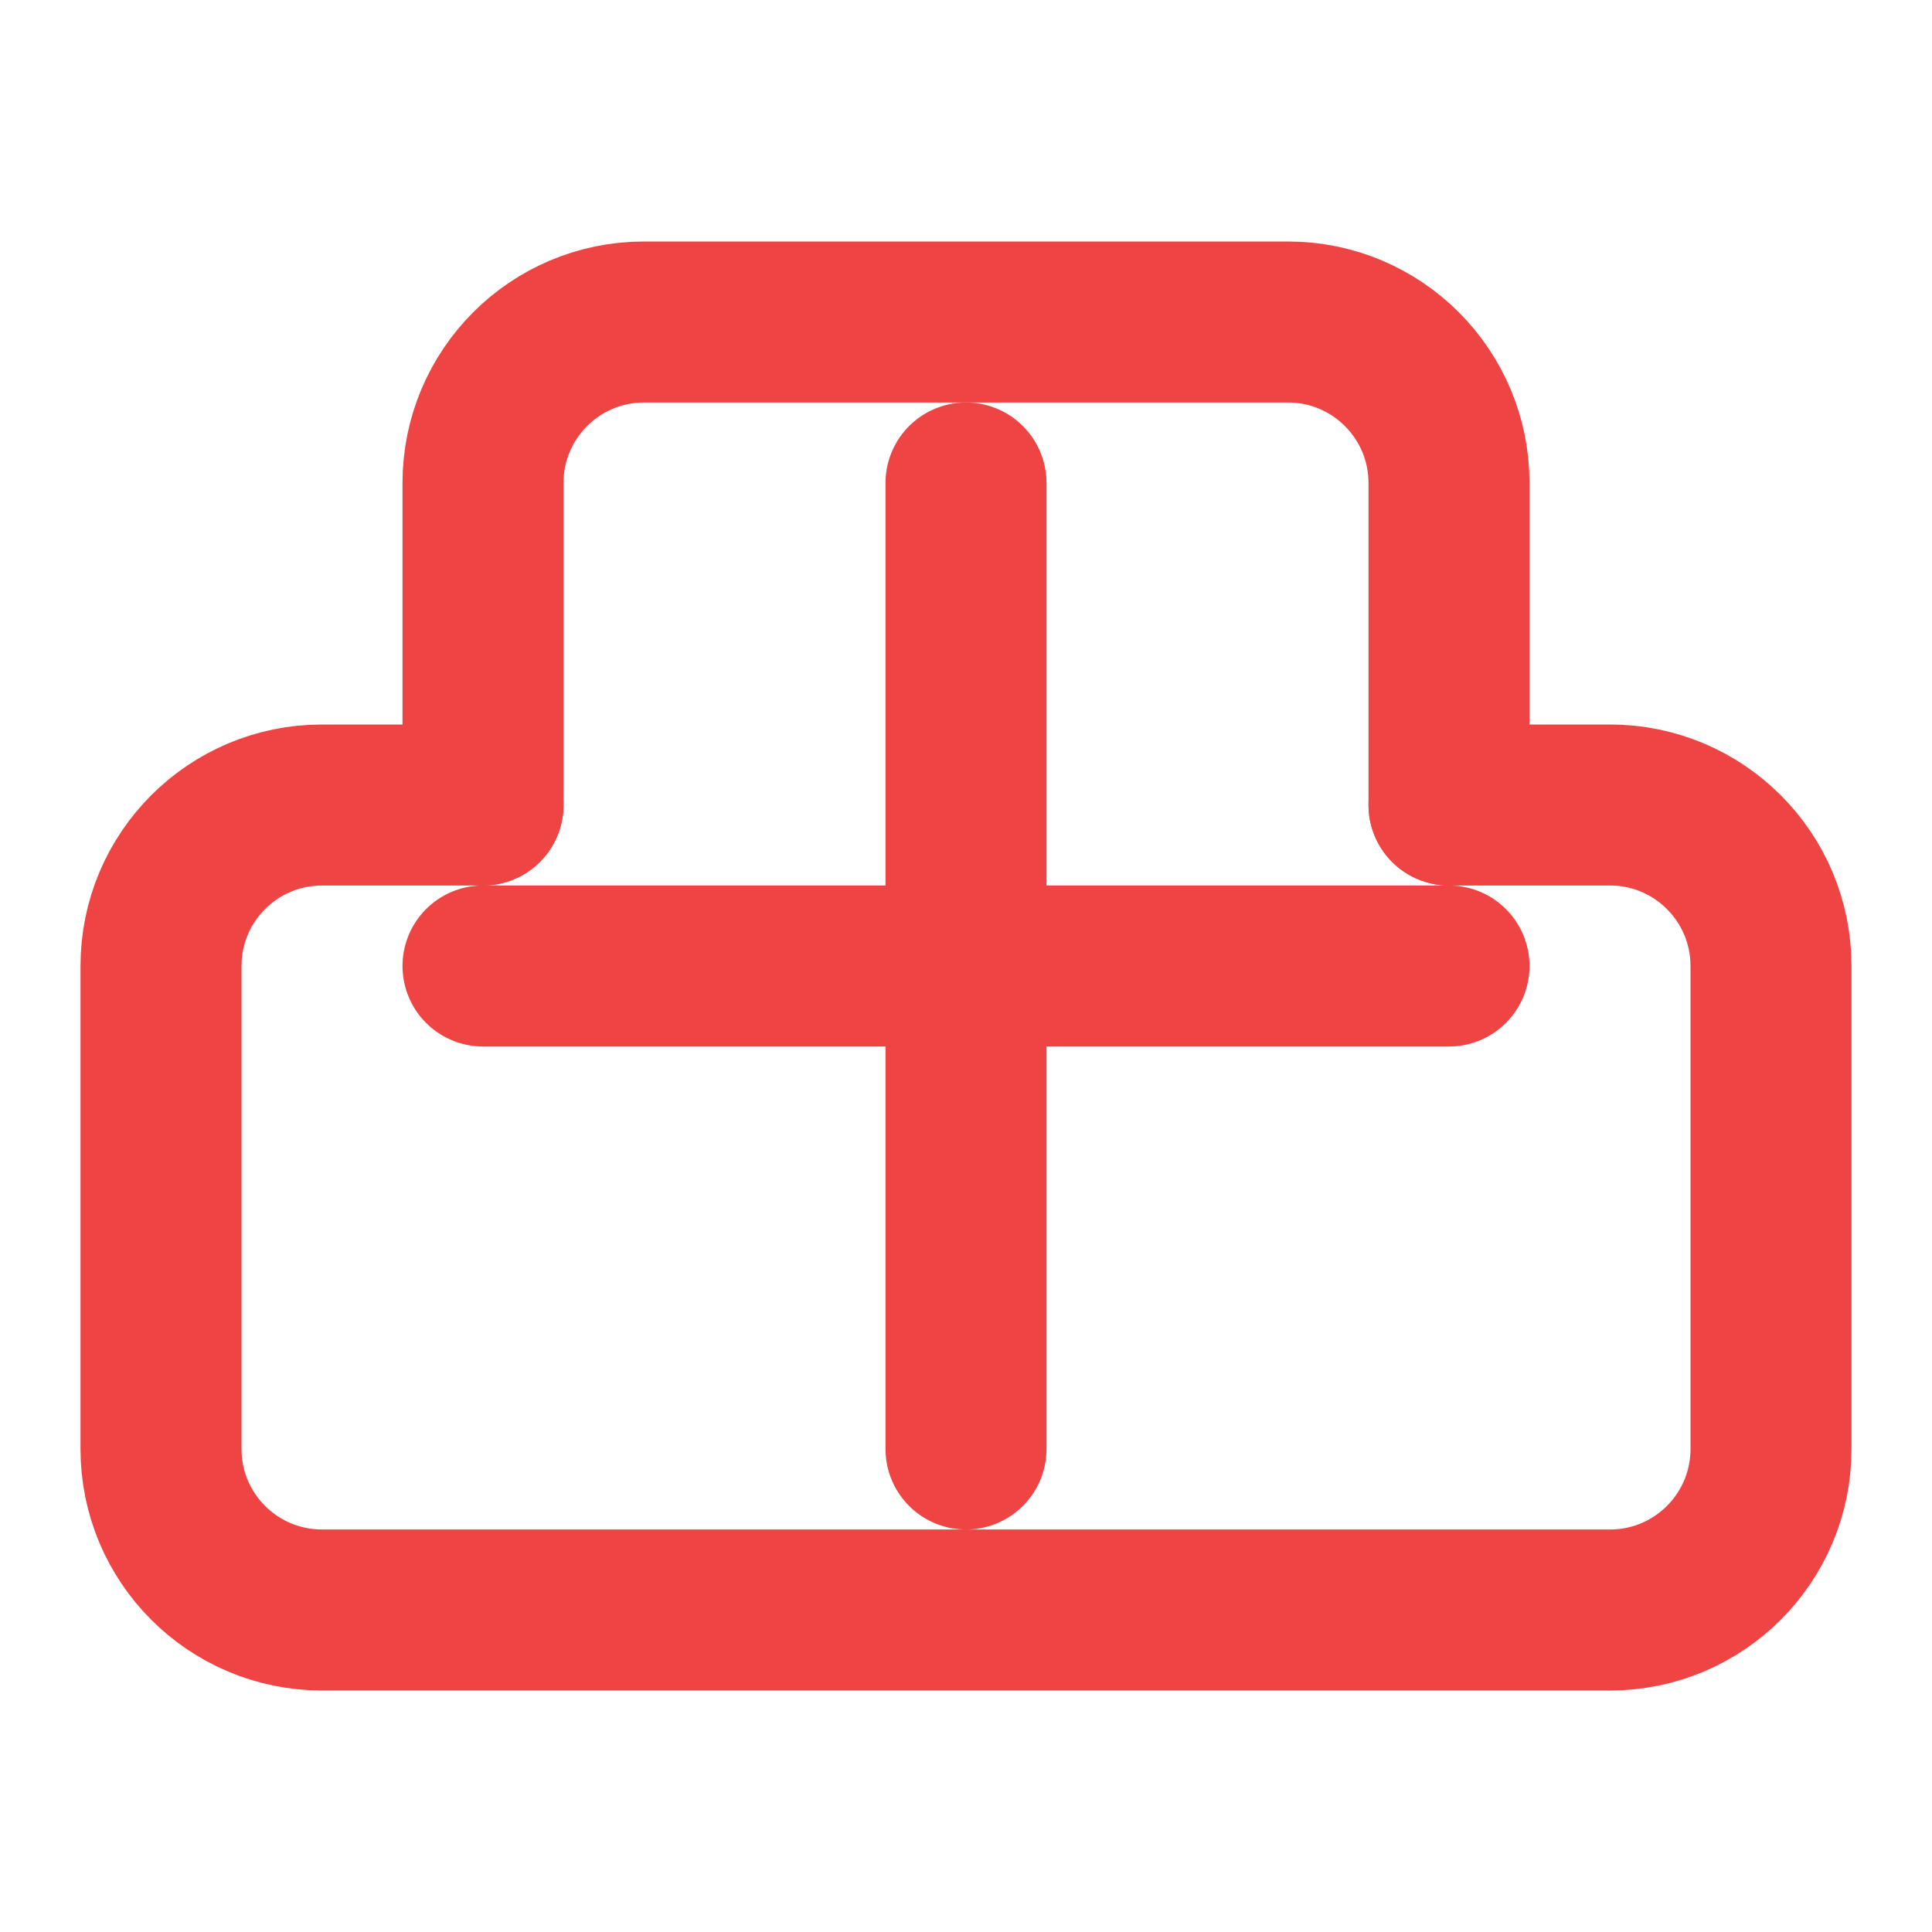
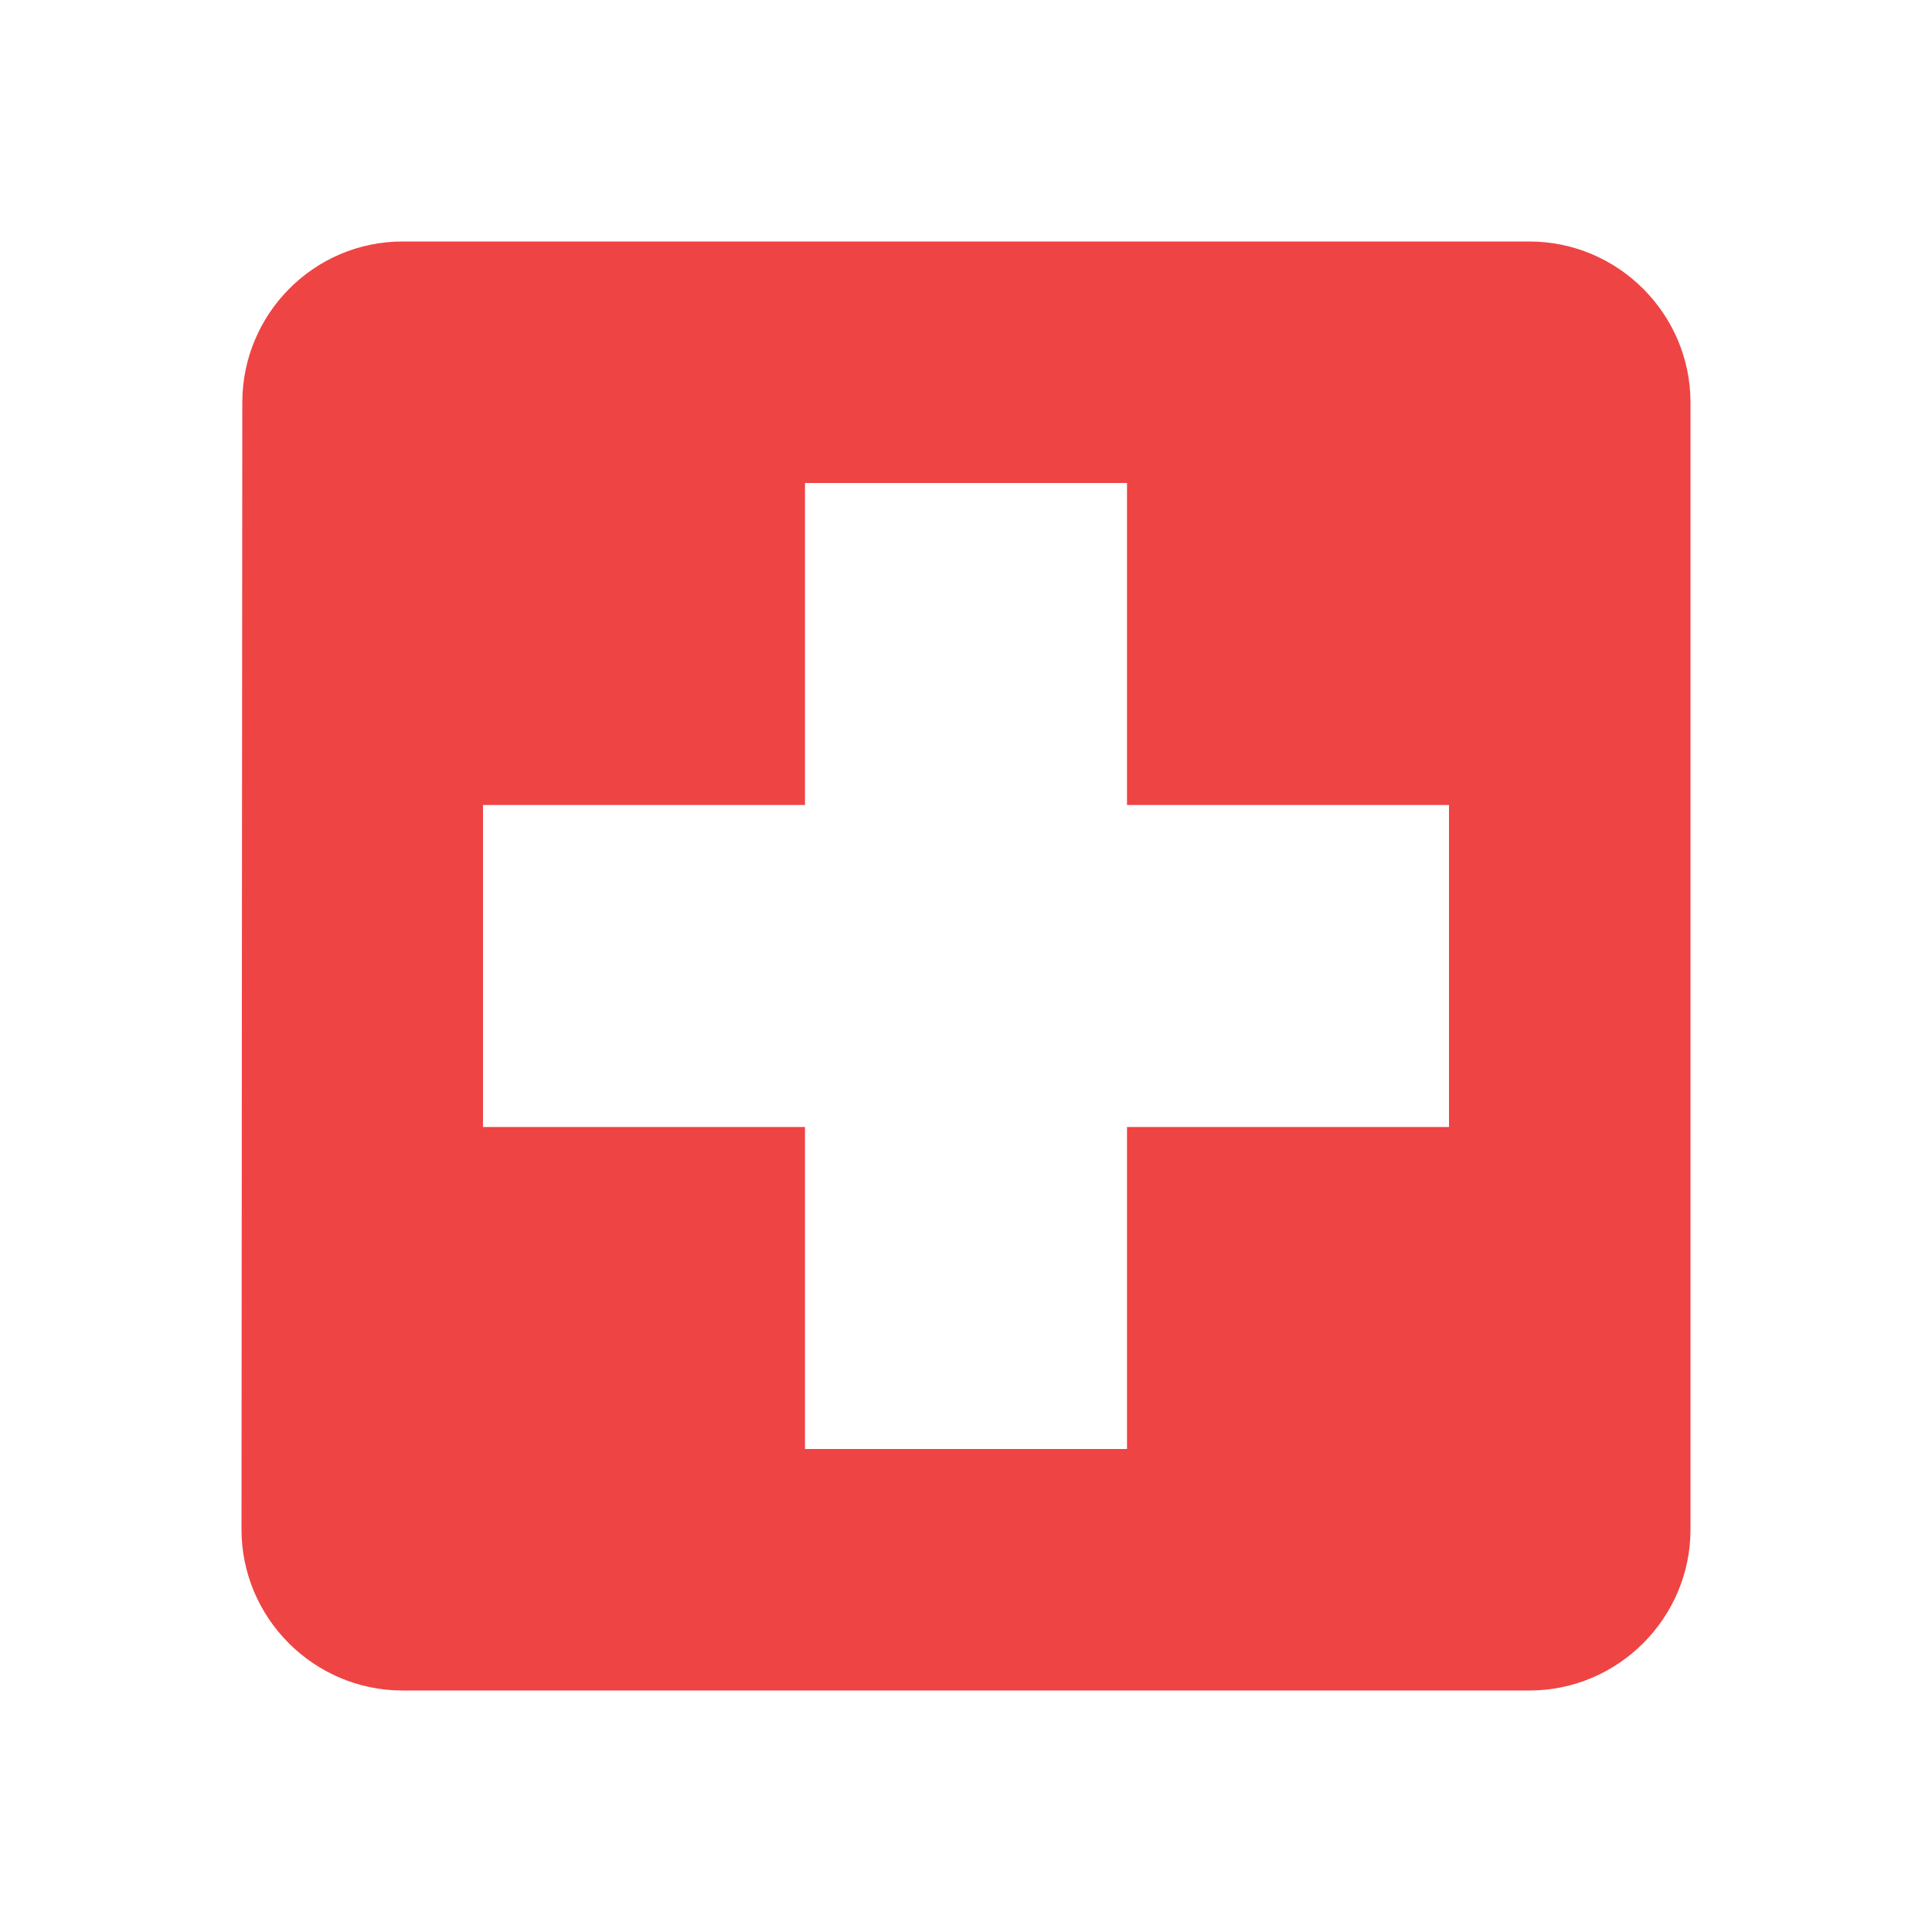
- <svg xmlns="http://www.w3.org/2000/svg" width="24" height="24" viewBox="0 0 24 24" fill="none" stroke="#ef4444" stroke-width="2" stroke-linecap="round" stroke-linejoin="round">
-   <path d="M12 6v12M6 12h12M18 10h2a2 2 0 0 1 2 2v6a2 2 0 0 1-2 2H4a2 2 0 0 1-2-2v-6a2 2 0 0 1 2-2h2" />
-   <path d="M6 10V6a2 2 0 0 1 2-2h8a2 2 0 0 1 2 2v4" />
+ <svg xmlns="http://www.w3.org/2000/svg" viewBox="0 0 24 24" fill="#ef4444" width="24" height="24">
+   <path d="M19 3H5c-1.1 0-1.99.9-1.99 2L3 19c0 1.1.9 2 2 2h14c1.1 0 2-.9 2-2V5c0-1.1-.9-2-2-2zm-1 11h-4v4h-4v-4H6v-4h4V6h4v4h4v4z" />
</svg>
